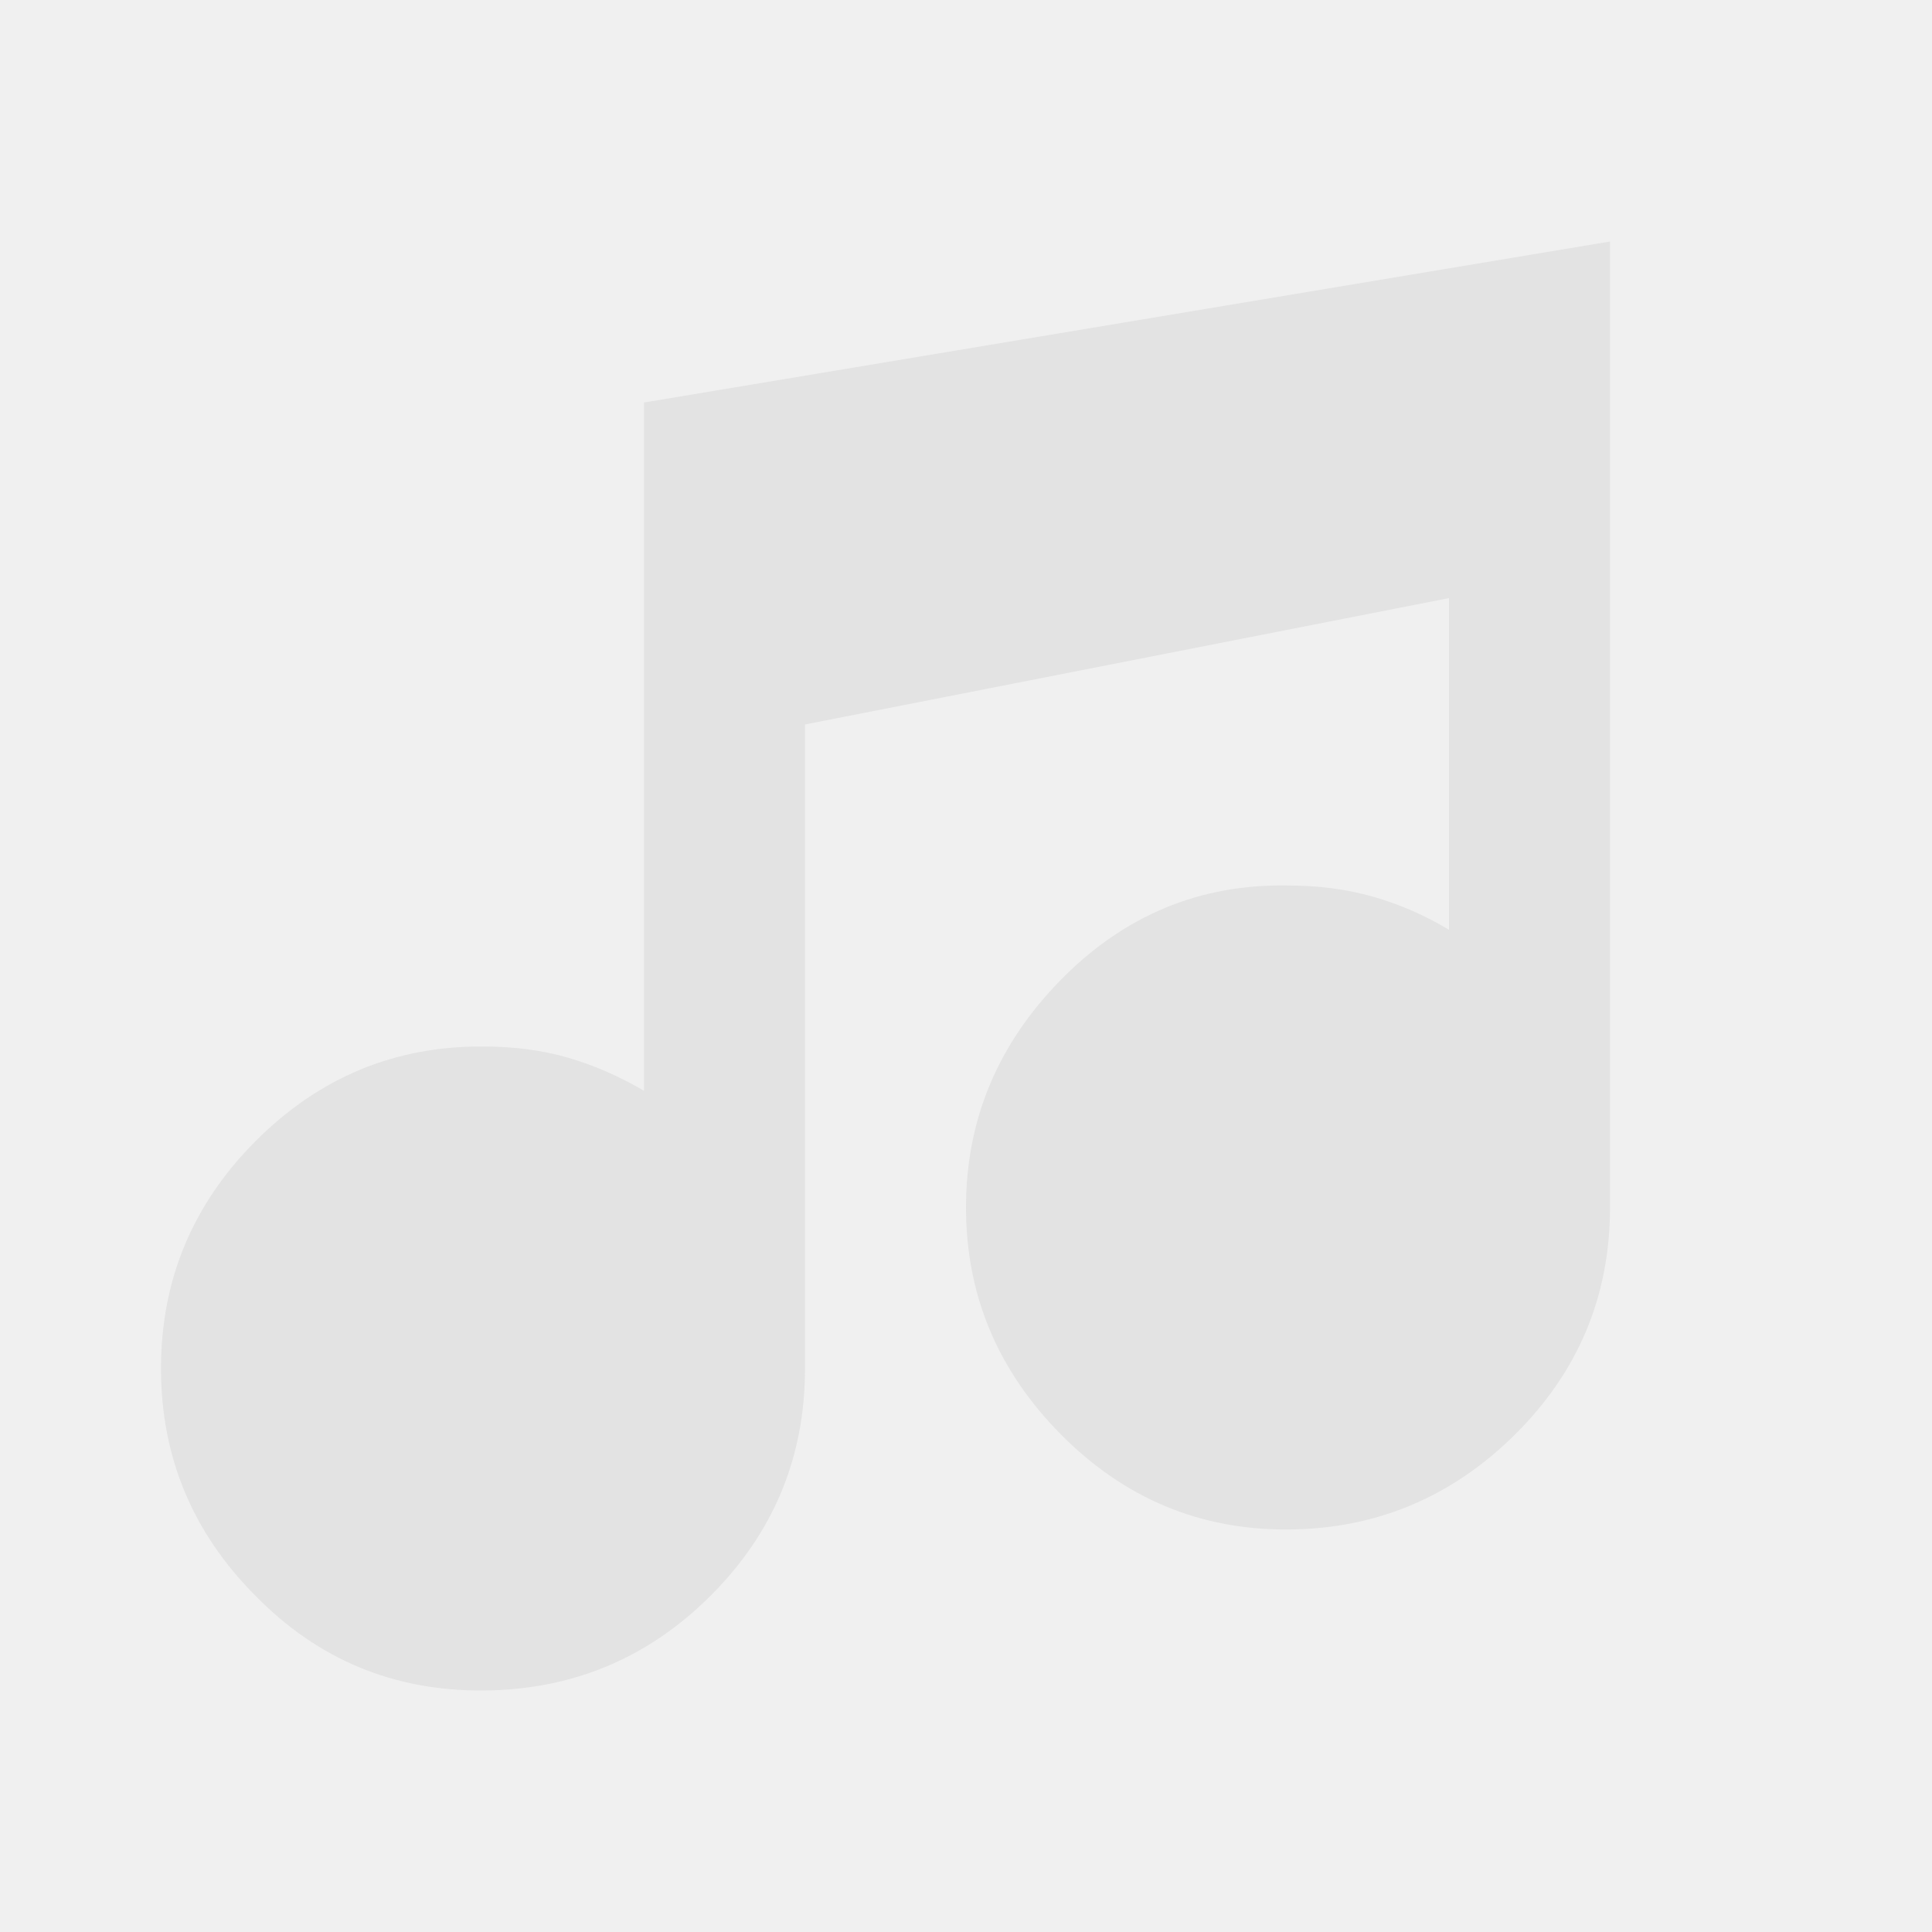
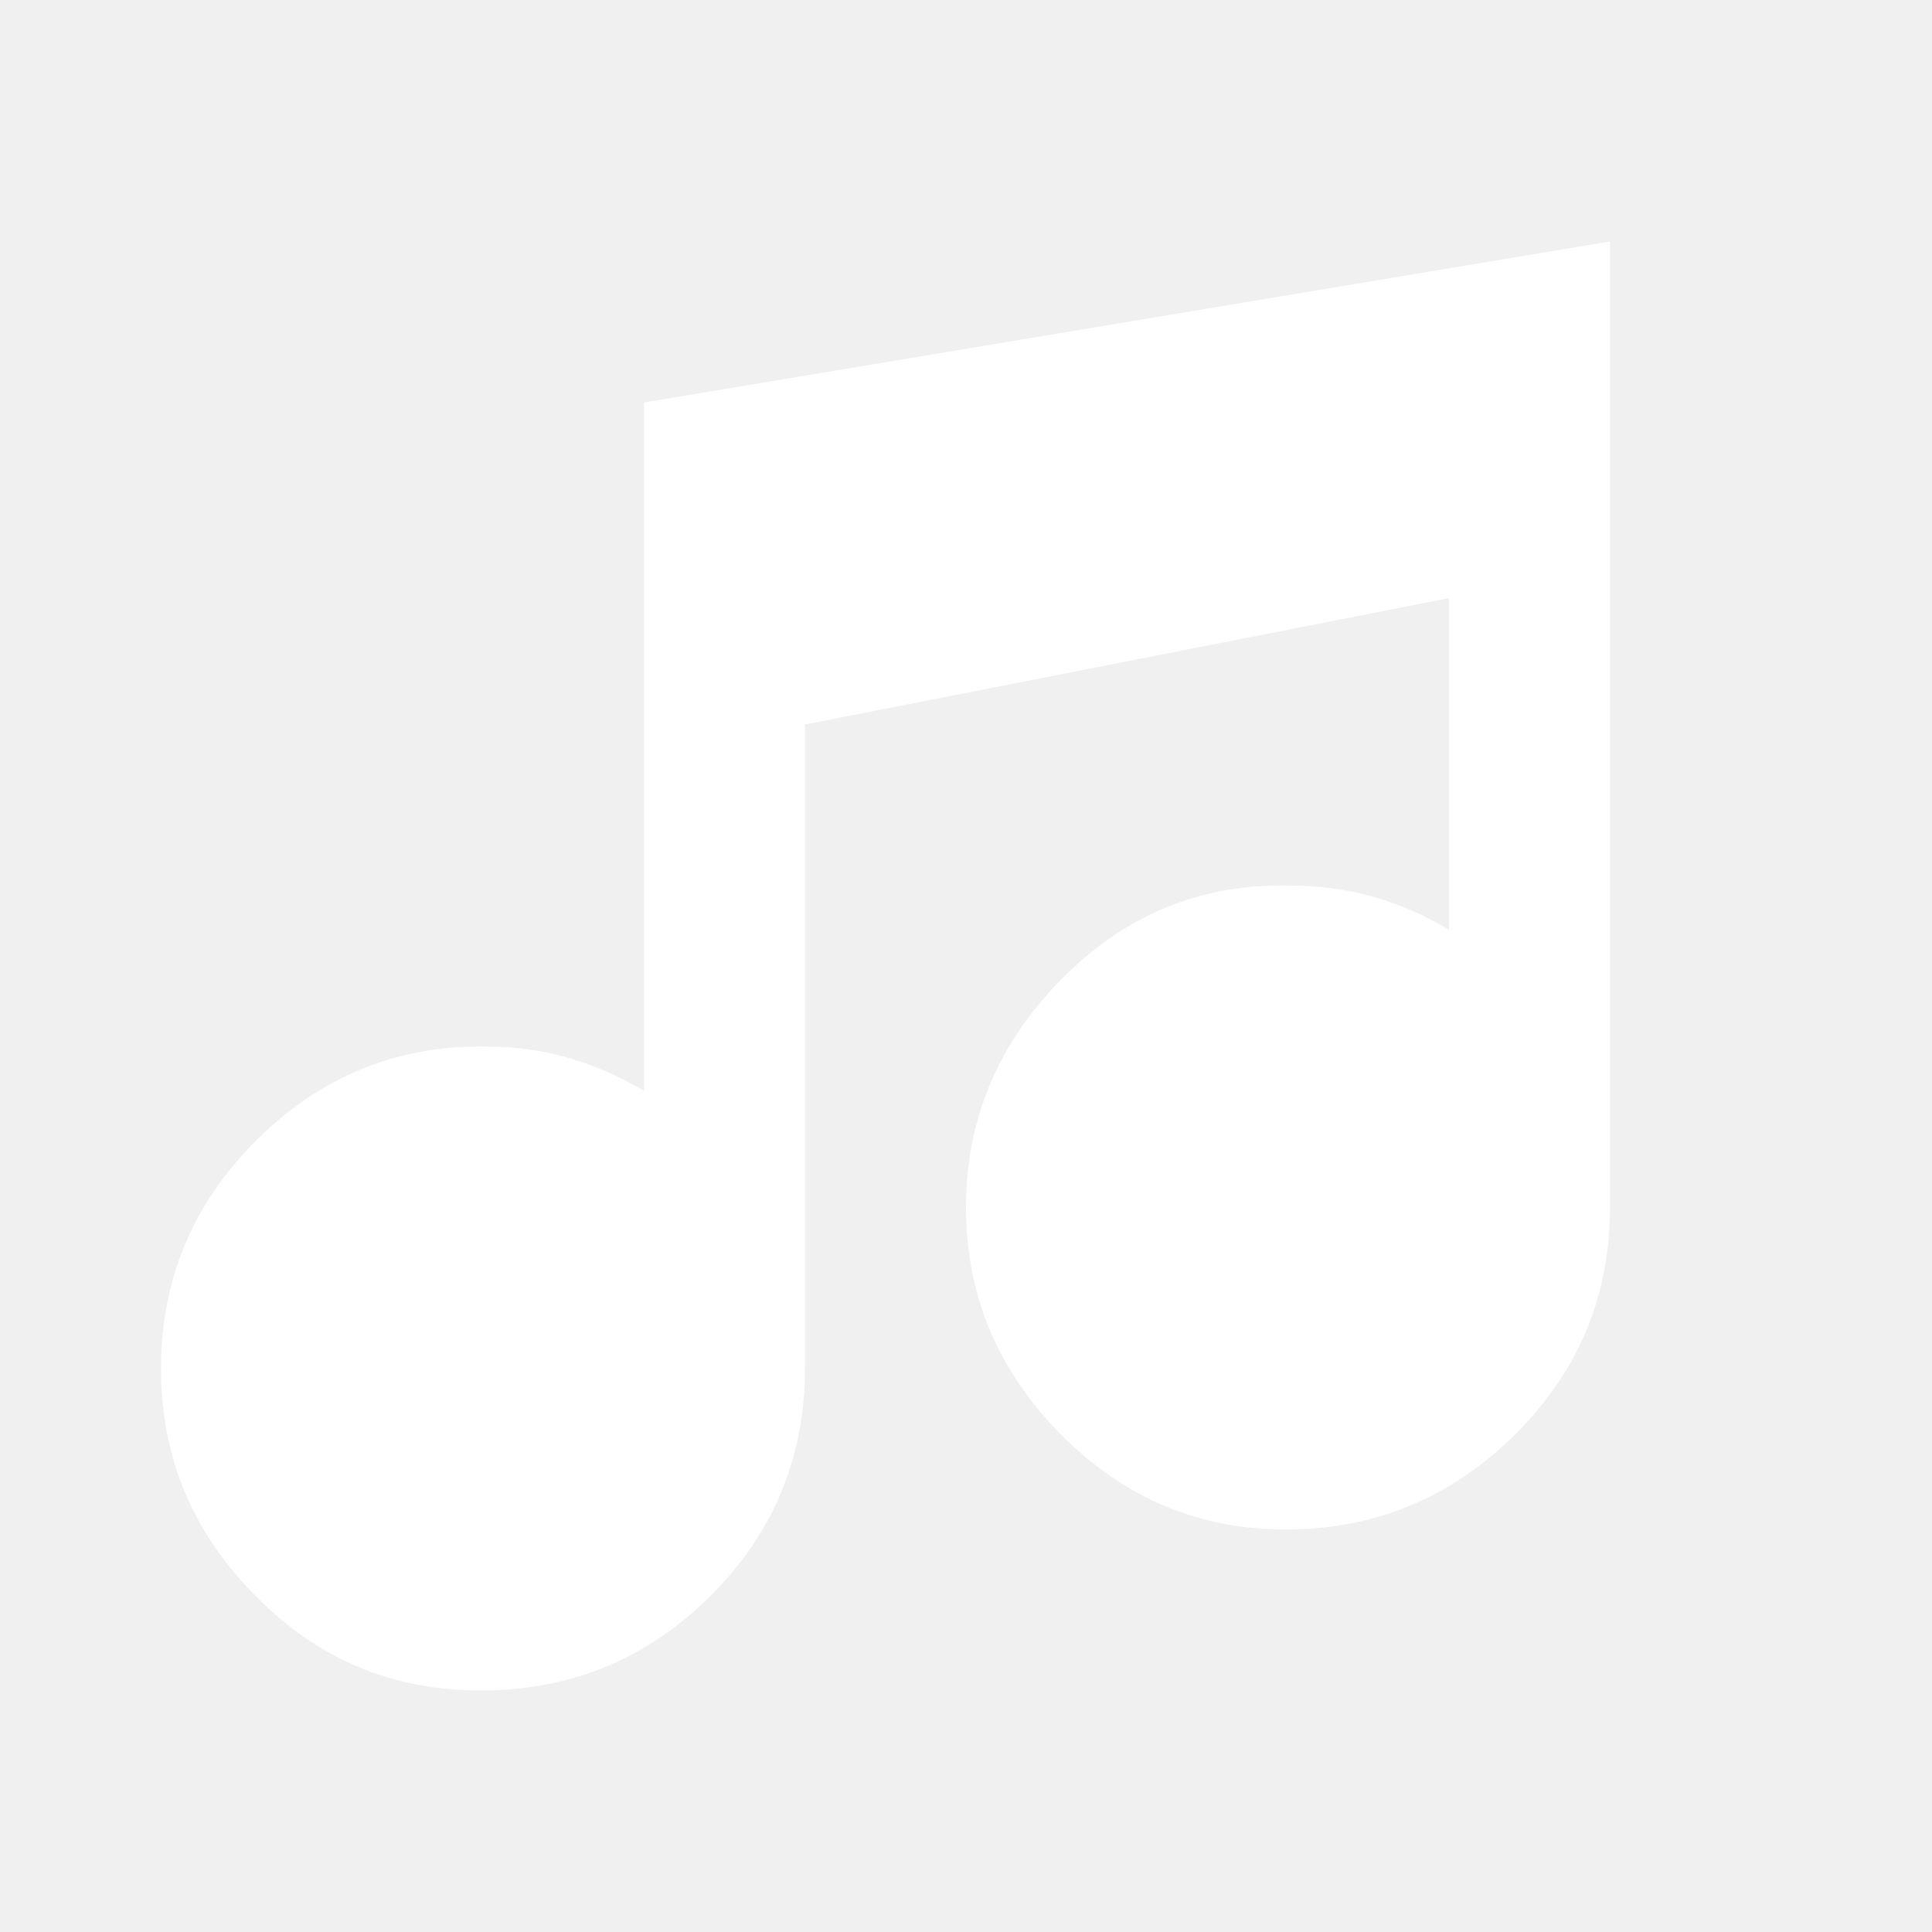
- <svg xmlns="http://www.w3.org/2000/svg" viewBox="0 0 24 24" height="24px" width="24px" fill="#e3e3e3">
+ <svg xmlns="http://www.w3.org/2000/svg" viewBox="0 0 24 24" height="24px" width="24px" fill="#ffffff">
  <path d="M3.18,19.83Q2,18.65 2,17t1.18-2.83T6,13q0.58,0 1.06,0.14T8,13.55V5L20,3V15q0,1.65-1.18,2.82T16,19t-2.82-1.18T12,15t1.18-2.83T16,11q0.57,0 1.06,0.14T18,11.55V7.43L10,9v8q0,1.65-1.17,2.82T6,21T3.18,19.83Z" />
</svg>
